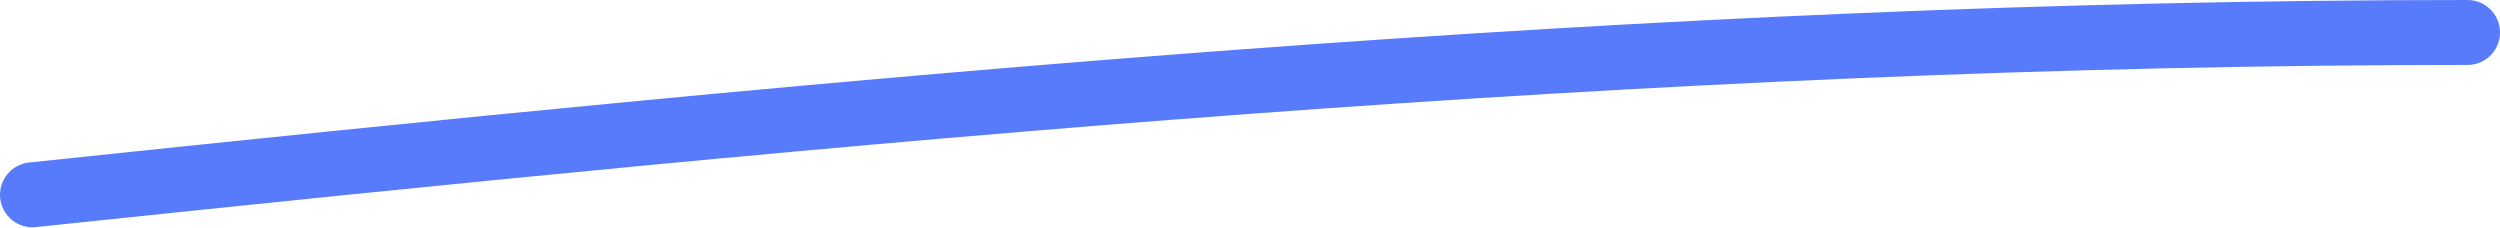
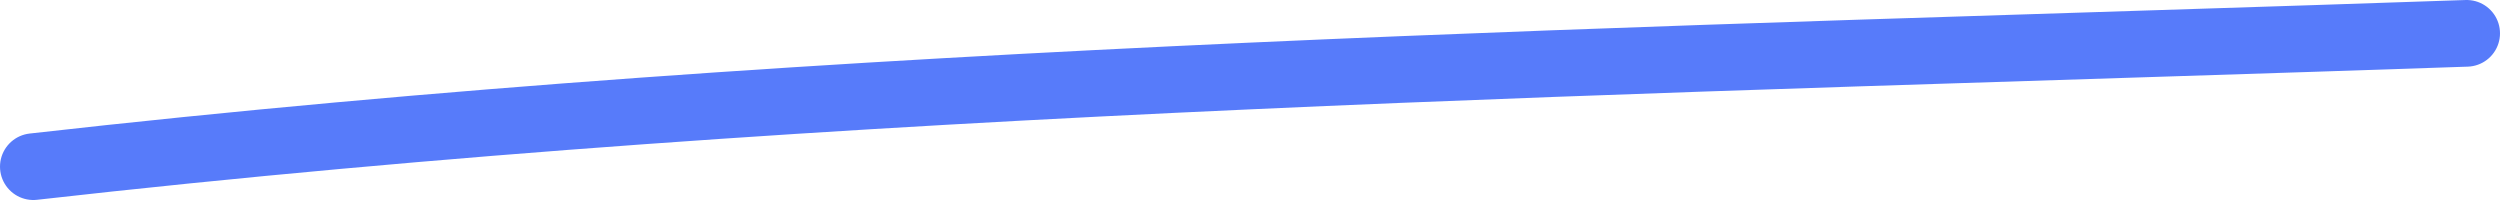
- <svg xmlns="http://www.w3.org/2000/svg" width="77" height="7" viewBox="0 0 77 7" fill="none">
-   <path d="M1 6C26.099 3.356 50.738 1 76 1" stroke="#577BFA" stroke-width="2" stroke-linecap="round" />
+ <svg xmlns="http://www.w3.org/2000/svg" width="75" height="6" viewBox="0 0 75 6" fill="none">
+   <path d="M1 5C25.428 2.238 49.468 1.846 74 1" stroke="#577BFA" stroke-width="2" stroke-linecap="round" />
</svg>
